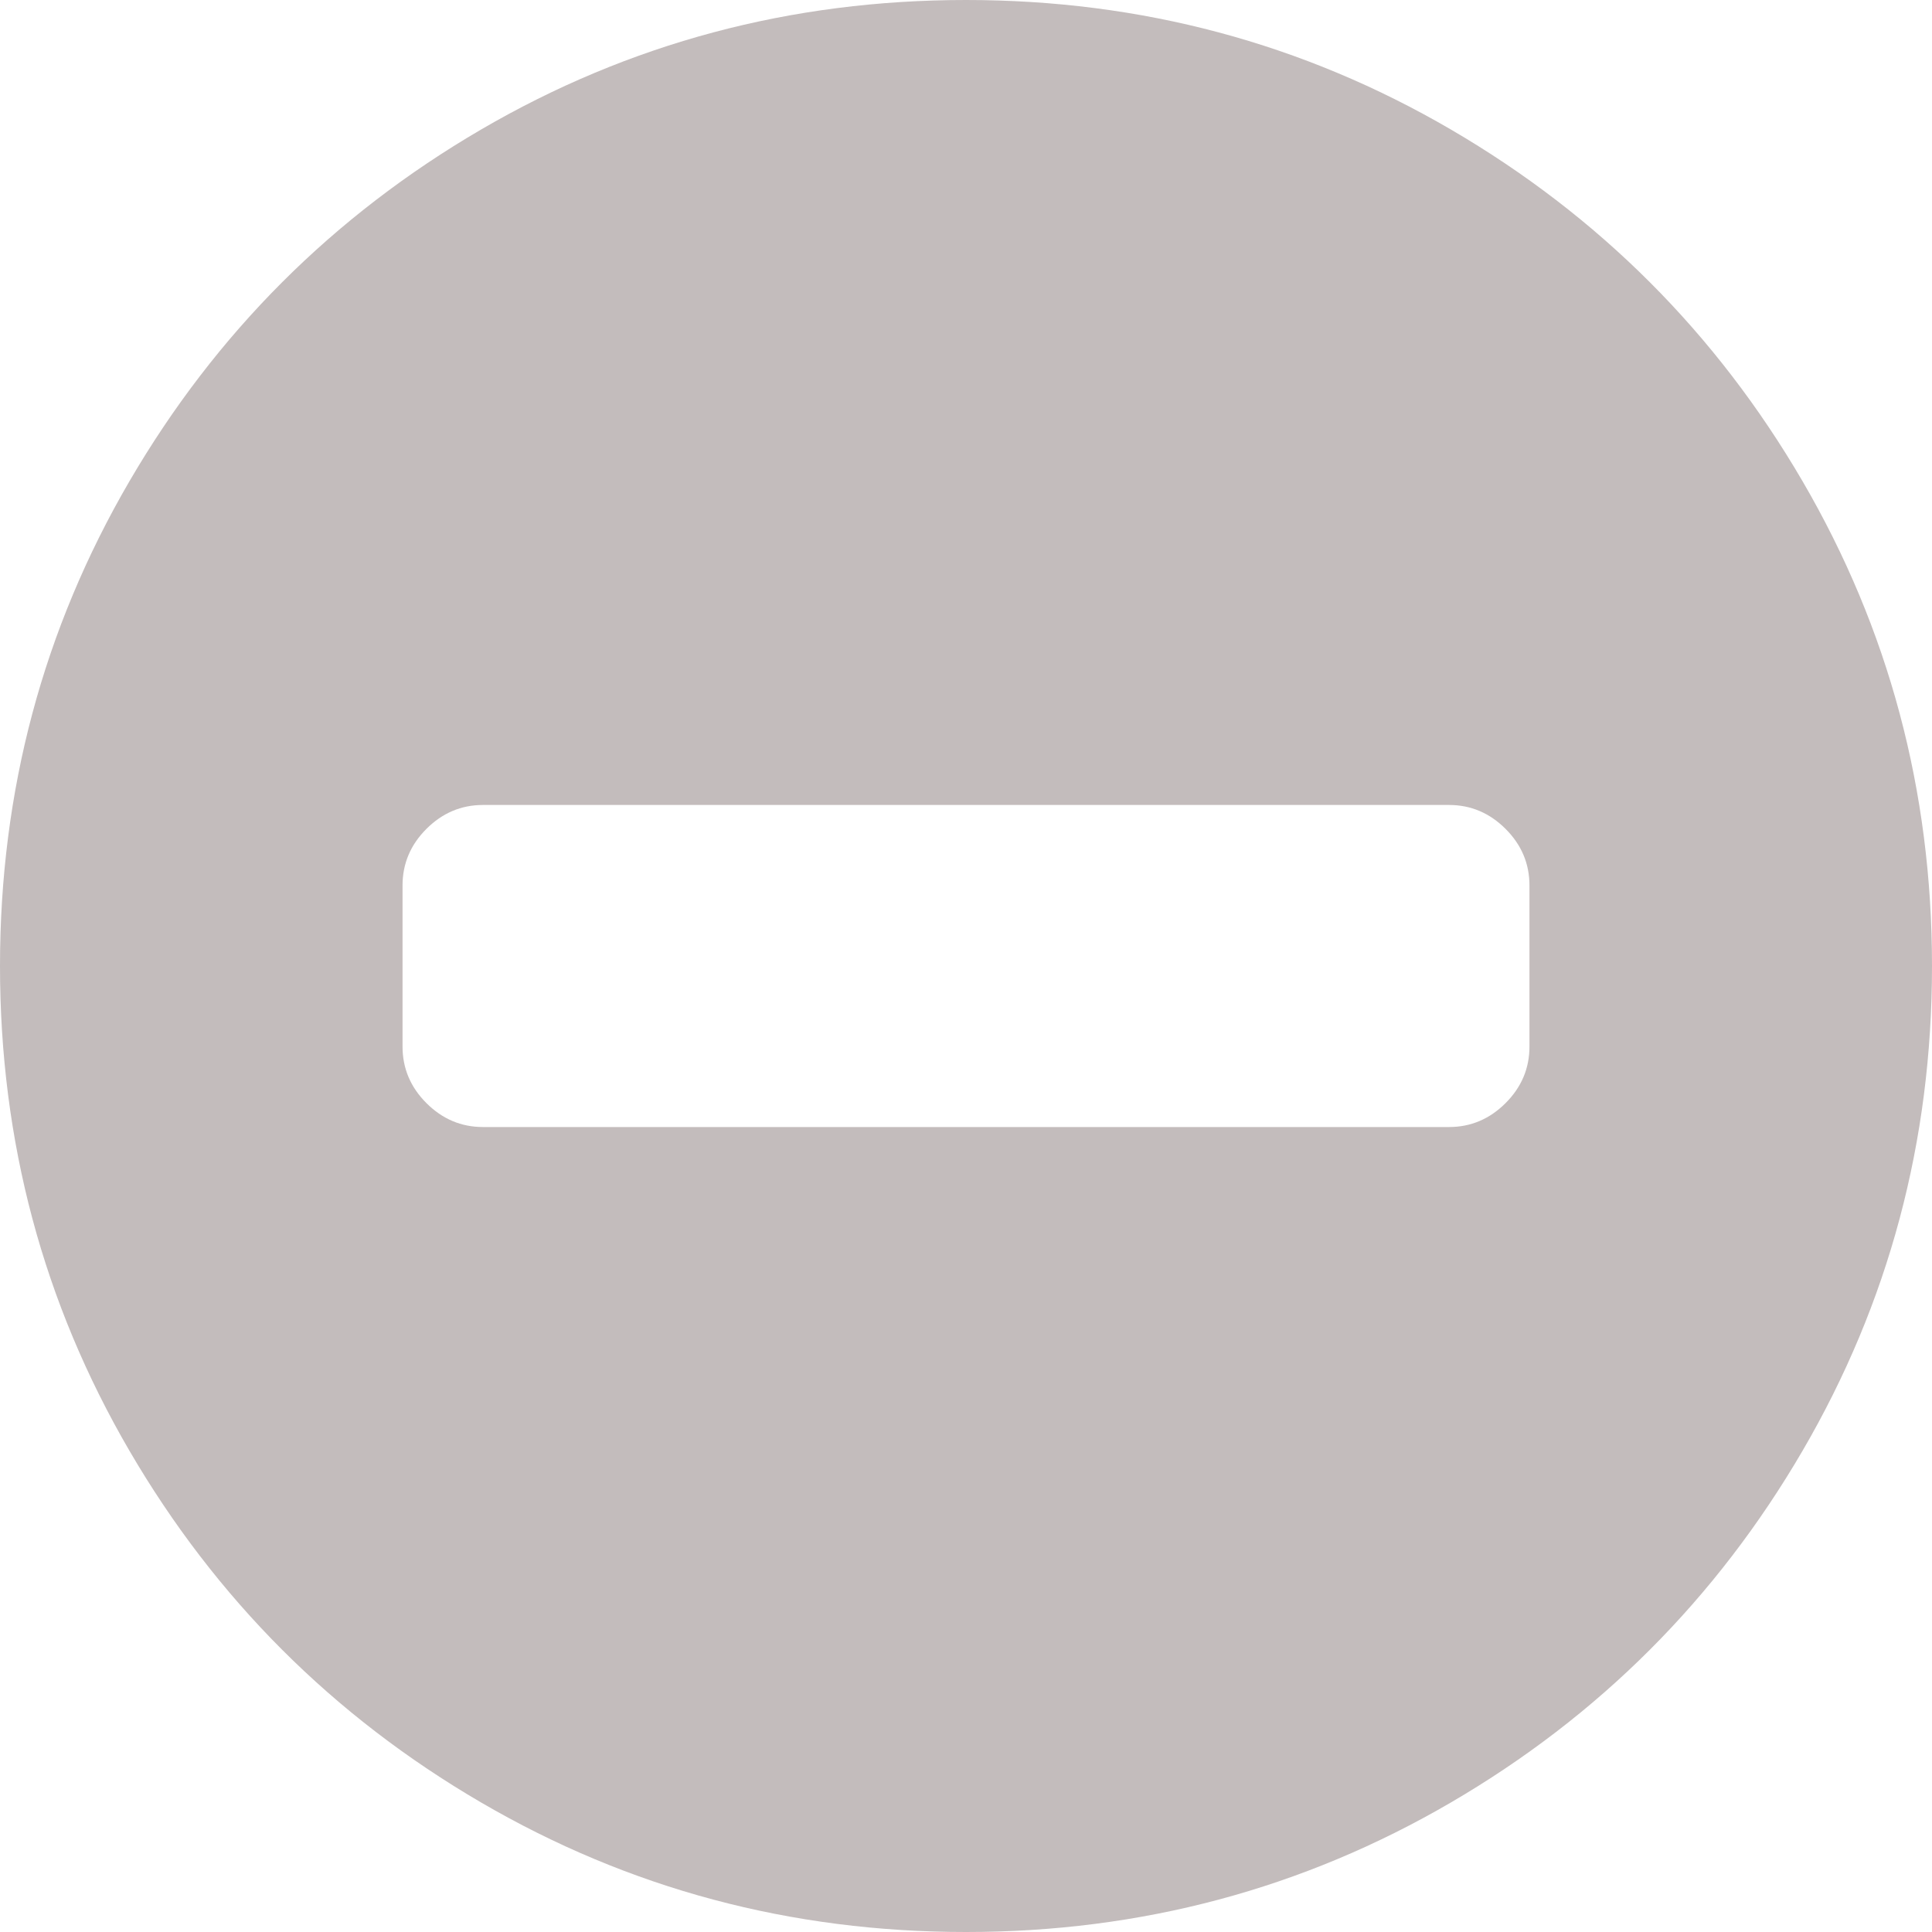
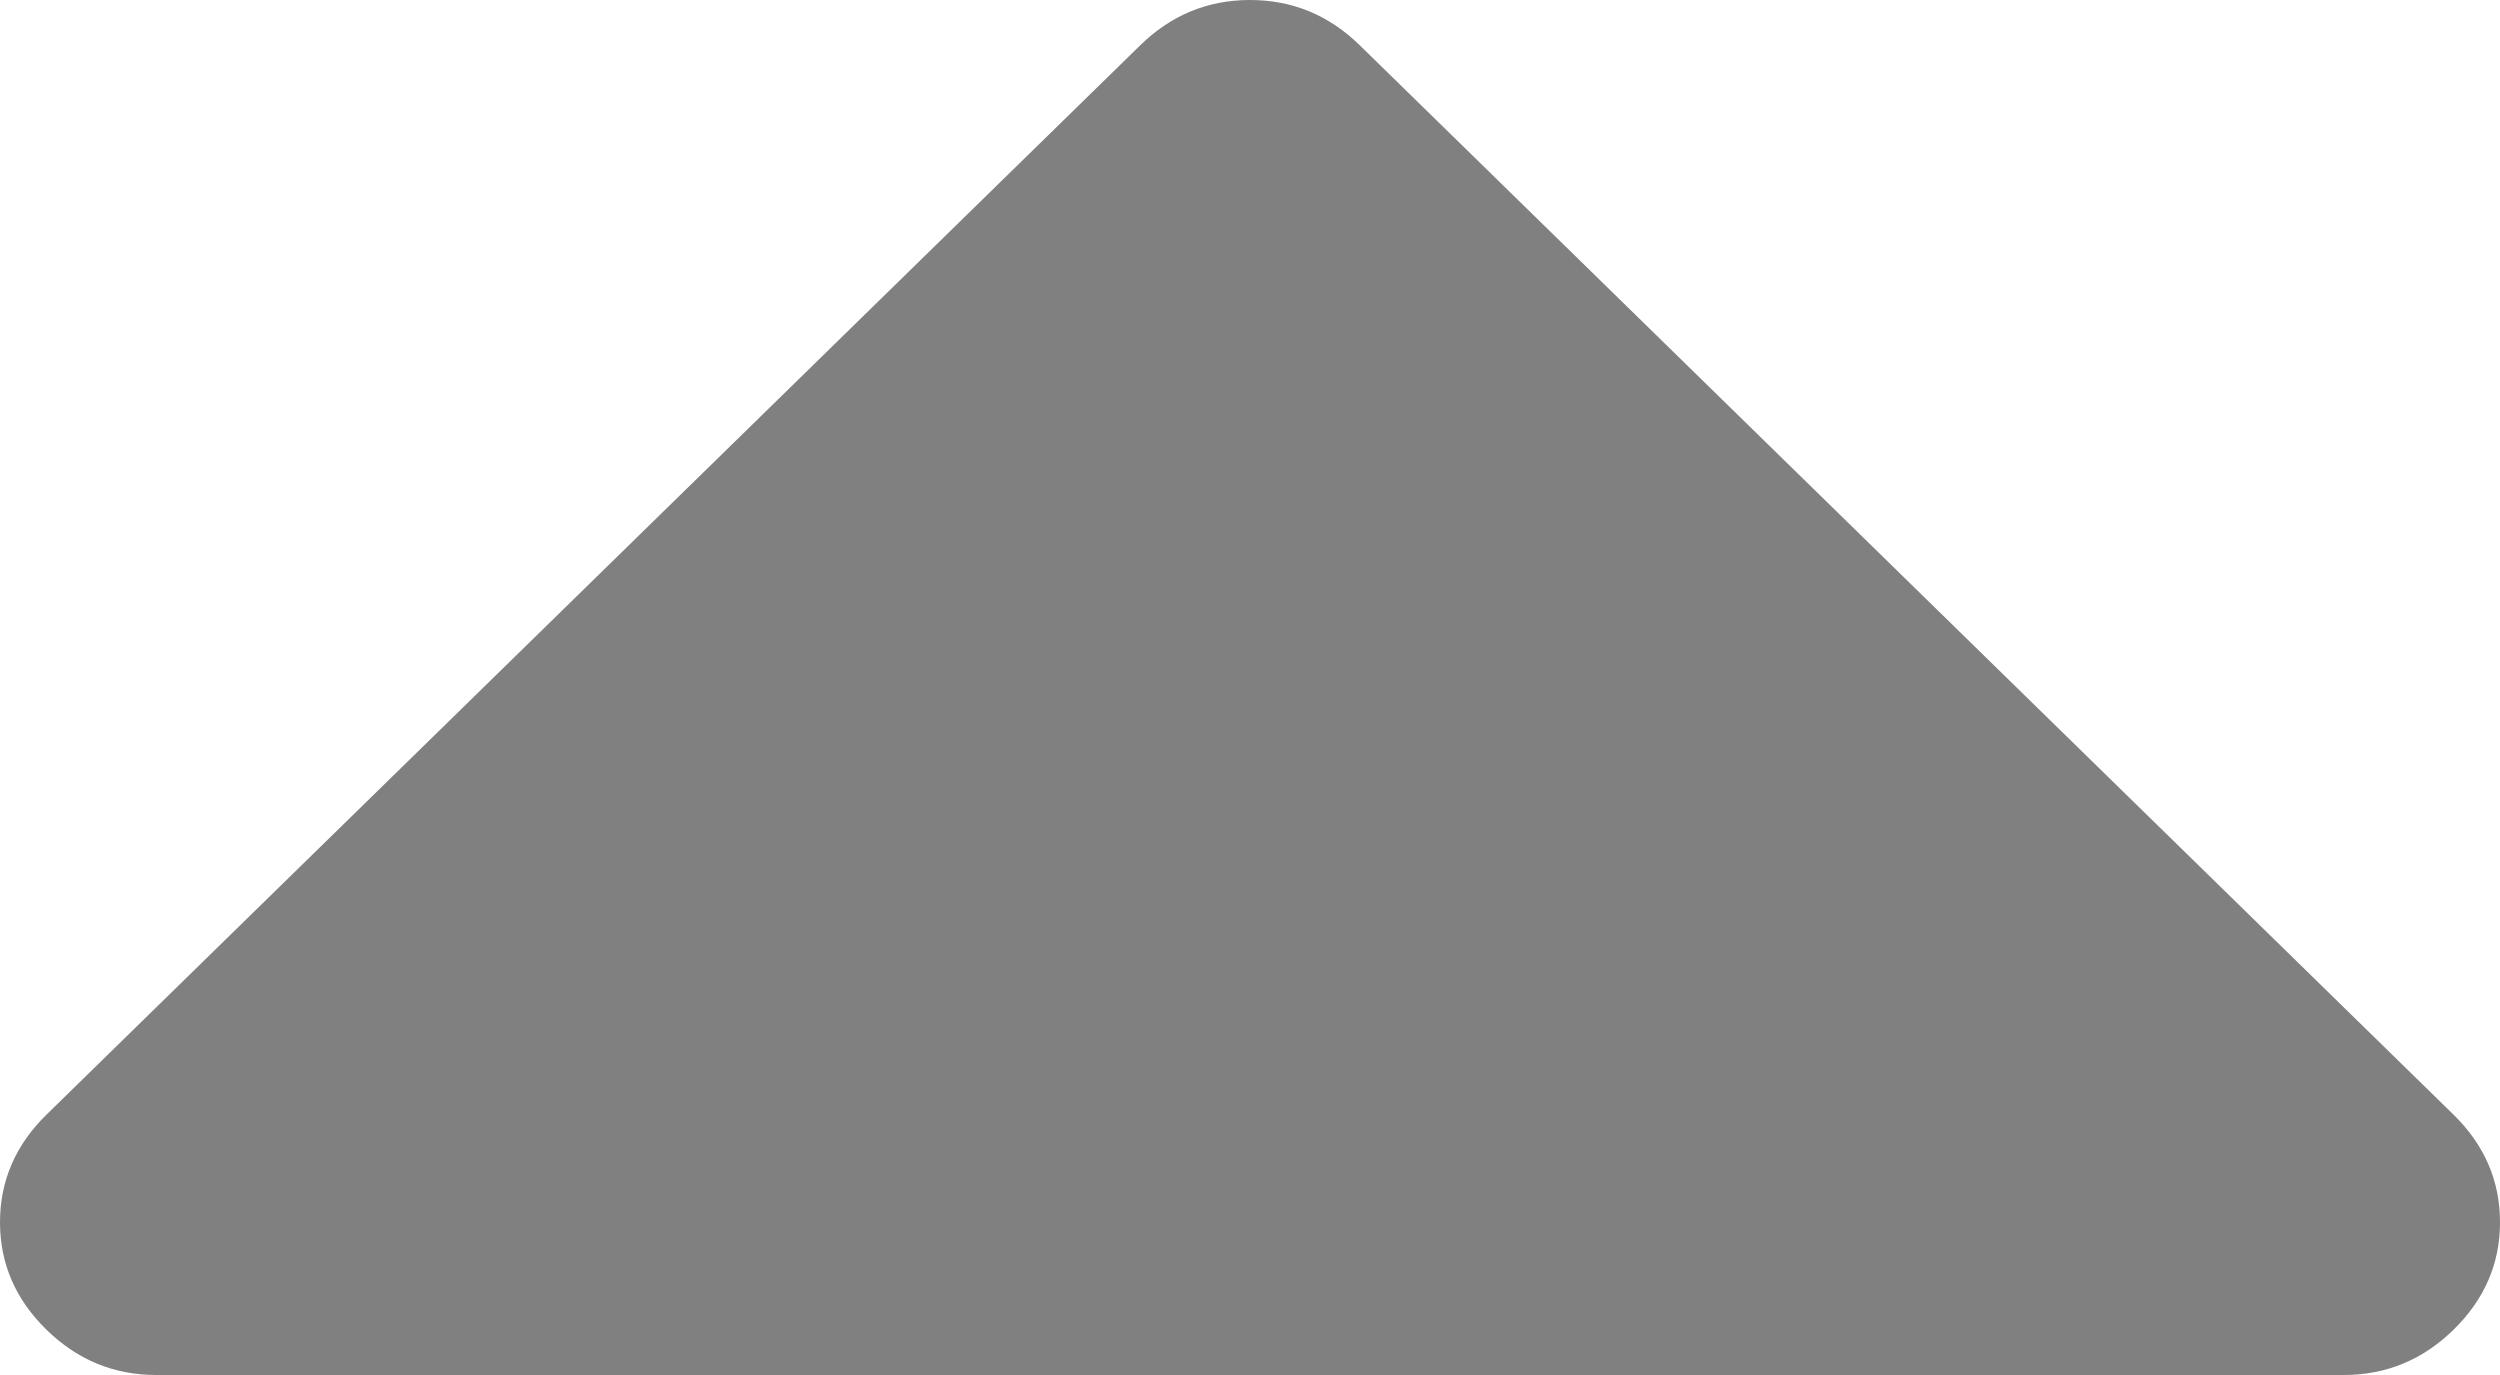
- <svg xmlns="http://www.w3.org/2000/svg" version="1.1" width="20px" height="20px">
-   <g transform="matrix(1 0 0 1 -111 -136 )">
-     <path d="M 15.586 11.419  C 15.751 11.254  15.833 11.059  15.833 10.833  L 15.833 9.167  C 15.833 8.941  15.751 8.746  15.586 8.581  C 15.421 8.416  15.226 8.333  15 8.333  L 5 8.333  C 4.774 8.333  4.579 8.416  4.414 8.581  C 4.249 8.746  4.167 8.941  4.167 9.167  L 4.167 10.833  C 4.167 11.059  4.249 11.254  4.414 11.419  C 4.579 11.584  4.774 11.667  5 11.667  L 15 11.667  C 15.226 11.667  15.421 11.584  15.586 11.419  Z M 18.659 4.98  C 19.553 6.513  20 8.186  20 10  C 20 11.814  19.553 13.487  18.659 15.02  C 17.765 16.552  16.552 17.765  15.02 18.659  C 13.487 19.553  11.814 20  10 20  C 8.186 20  6.513 19.553  4.98 18.659  C 3.448 17.765  2.235 16.552  1.341 15.02  C 0.447 13.487  0 11.814  0 10  C 0 8.186  0.447 6.513  1.341 4.98  C 2.235 3.448  3.448 2.235  4.98 1.341  C 6.513 0.447  8.186 0  10 0  C 11.814 0  13.487 0.447  15.02 1.341  C 16.552 2.235  17.765 3.448  18.659 4.98  Z " fill-rule="nonzero" fill="#c3bcbc" stroke="none" transform="matrix(1 0 0 1 111 136 )" />
+ <svg xmlns="http://www.w3.org/2000/svg" version="1.1" width="20px" height="11px">
+   <g transform="matrix(1 0 0 1 -741 -202 )">
+     <path d="M 19.629 8.918  C 19.876 9.16  20 9.447  20 9.778  C 20 10.109  19.876 10.395  19.629 10.637  C 19.382 10.879  19.089 11  18.75 11  L 1.25 11  C 0.911 11  0.618 10.879  0.371 10.637  C 0.124 10.395  0 10.109  0 9.778  C 0 9.447  0.124 9.16  0.371 8.918  L 9.121 0.363  C 9.368 0.121  9.661 0  10 0  C 10.339 0  10.632 0.121  10.879 0.363  L 19.629 8.918  Z " fill-rule="nonzero" fill="#808080" stroke="none" transform="matrix(1 0 0 1 741 202 )" />
  </g>
</svg>
